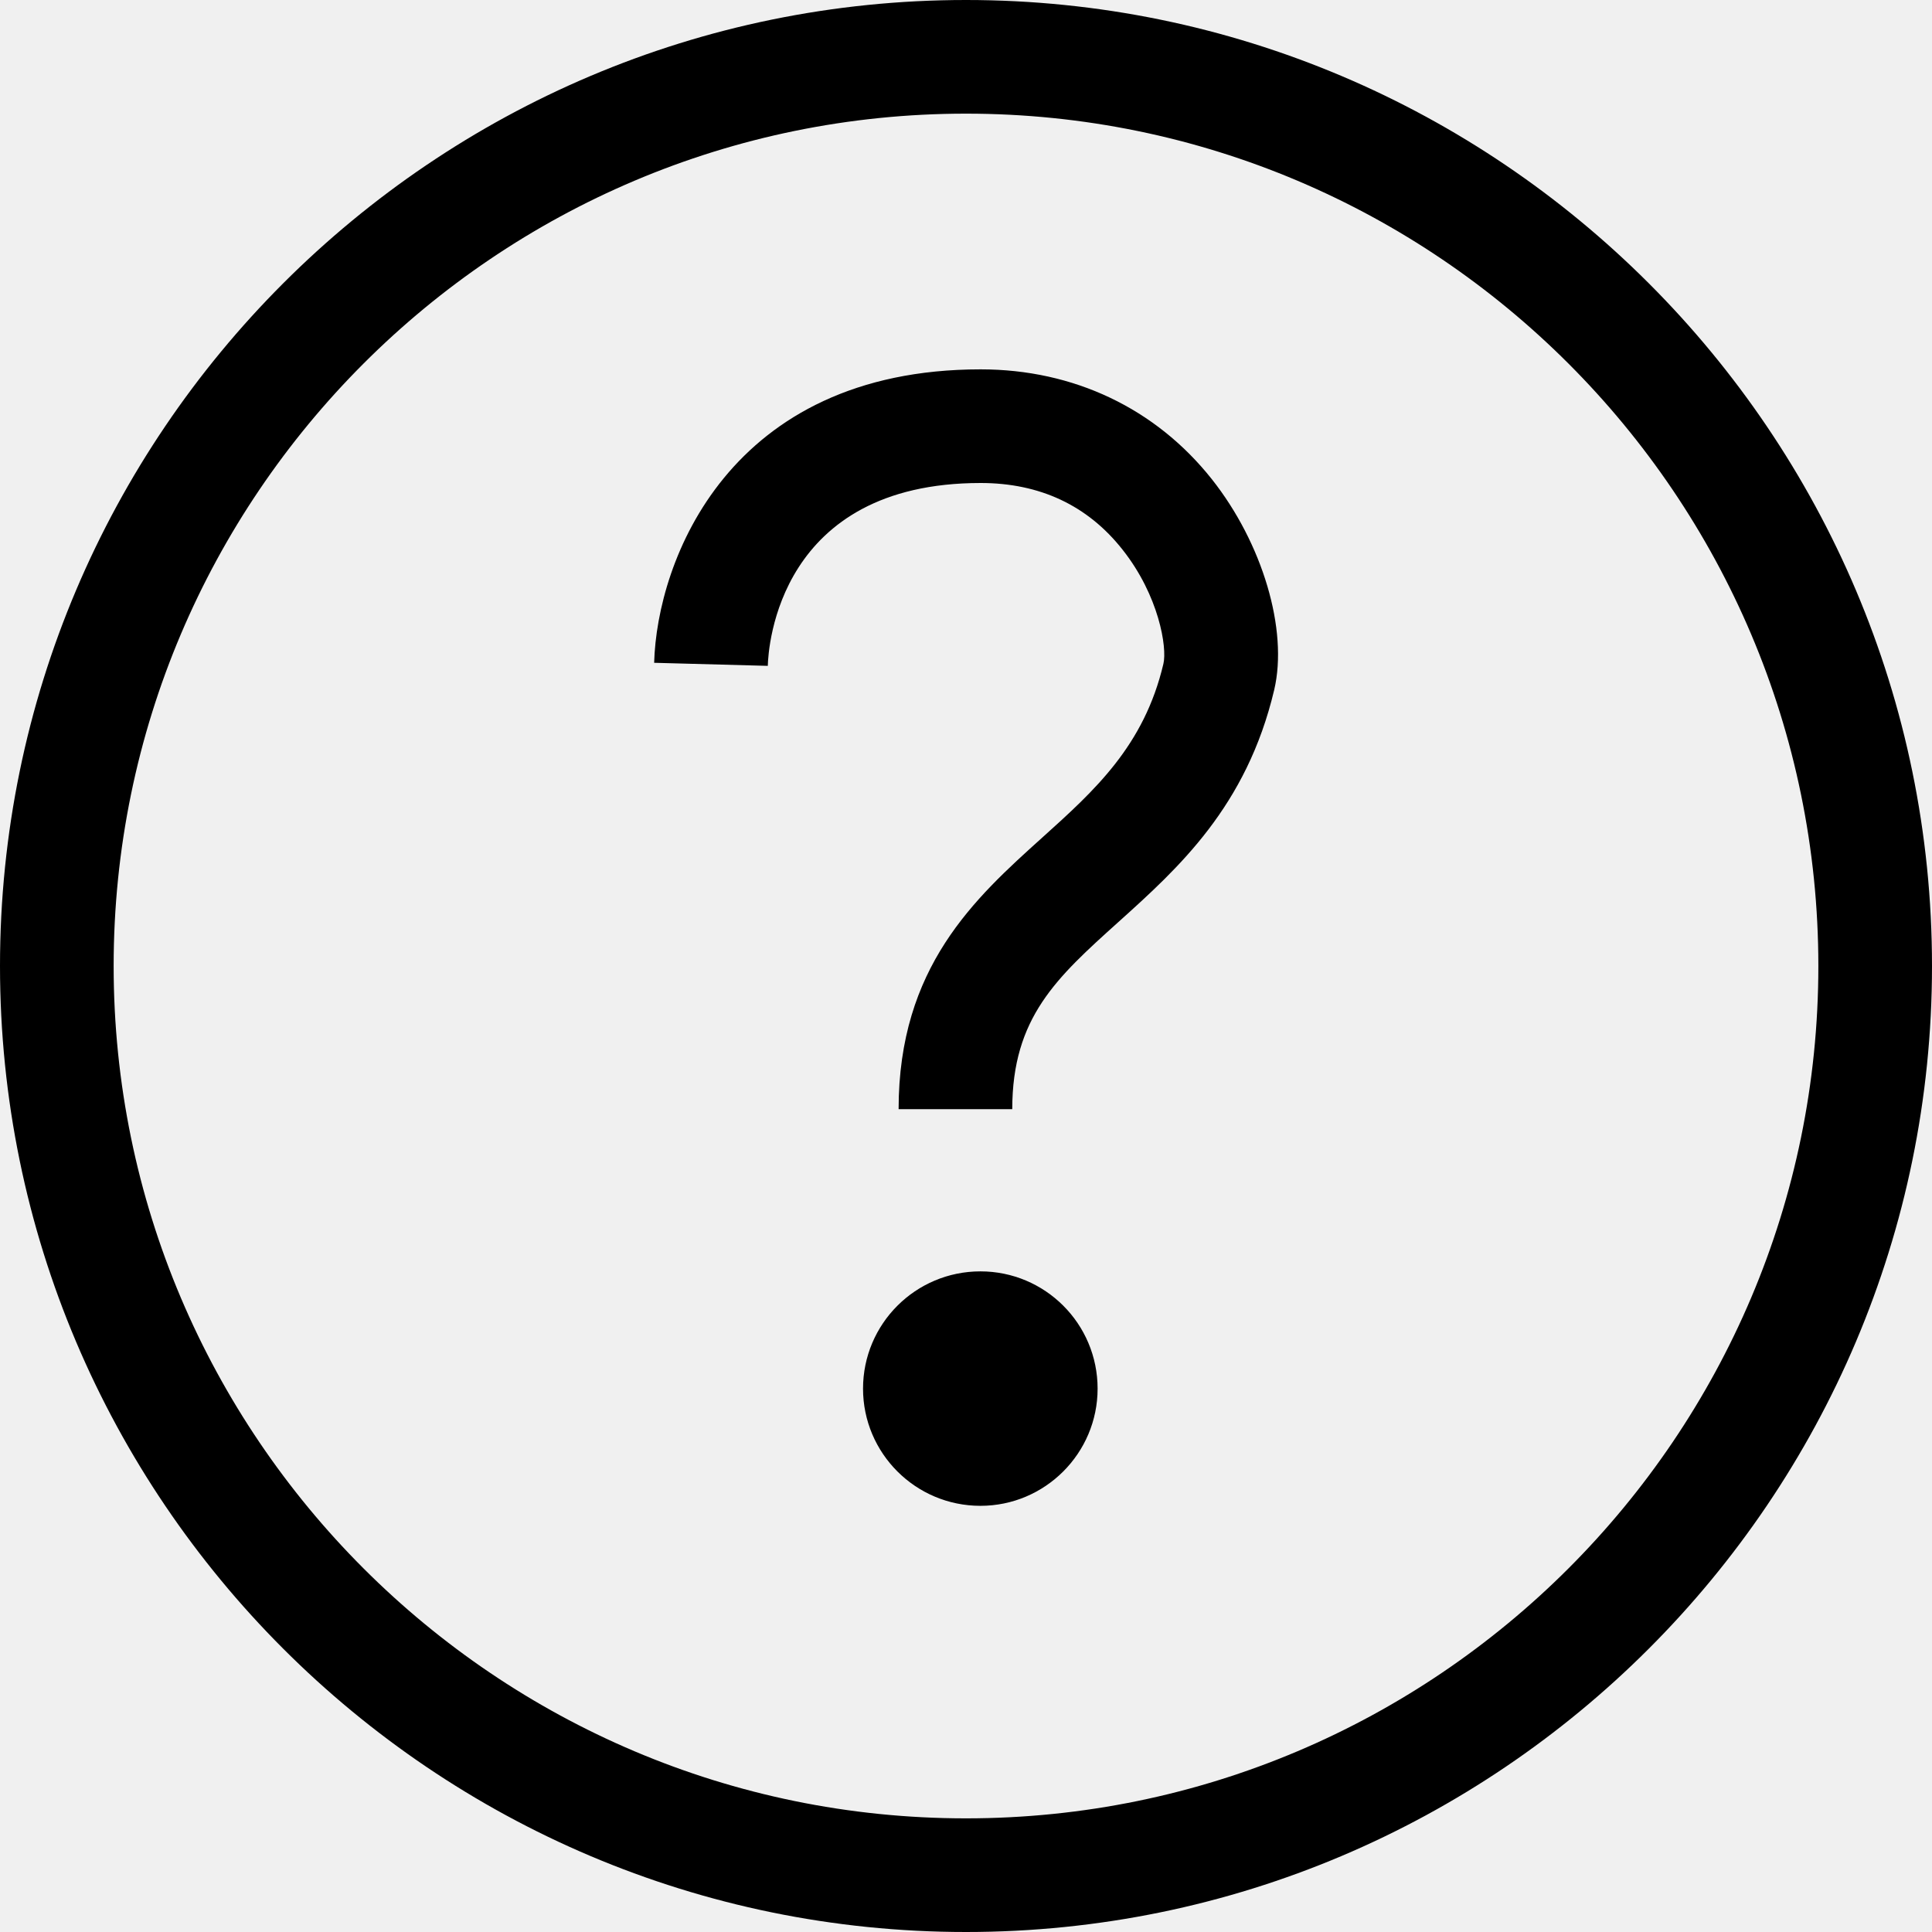
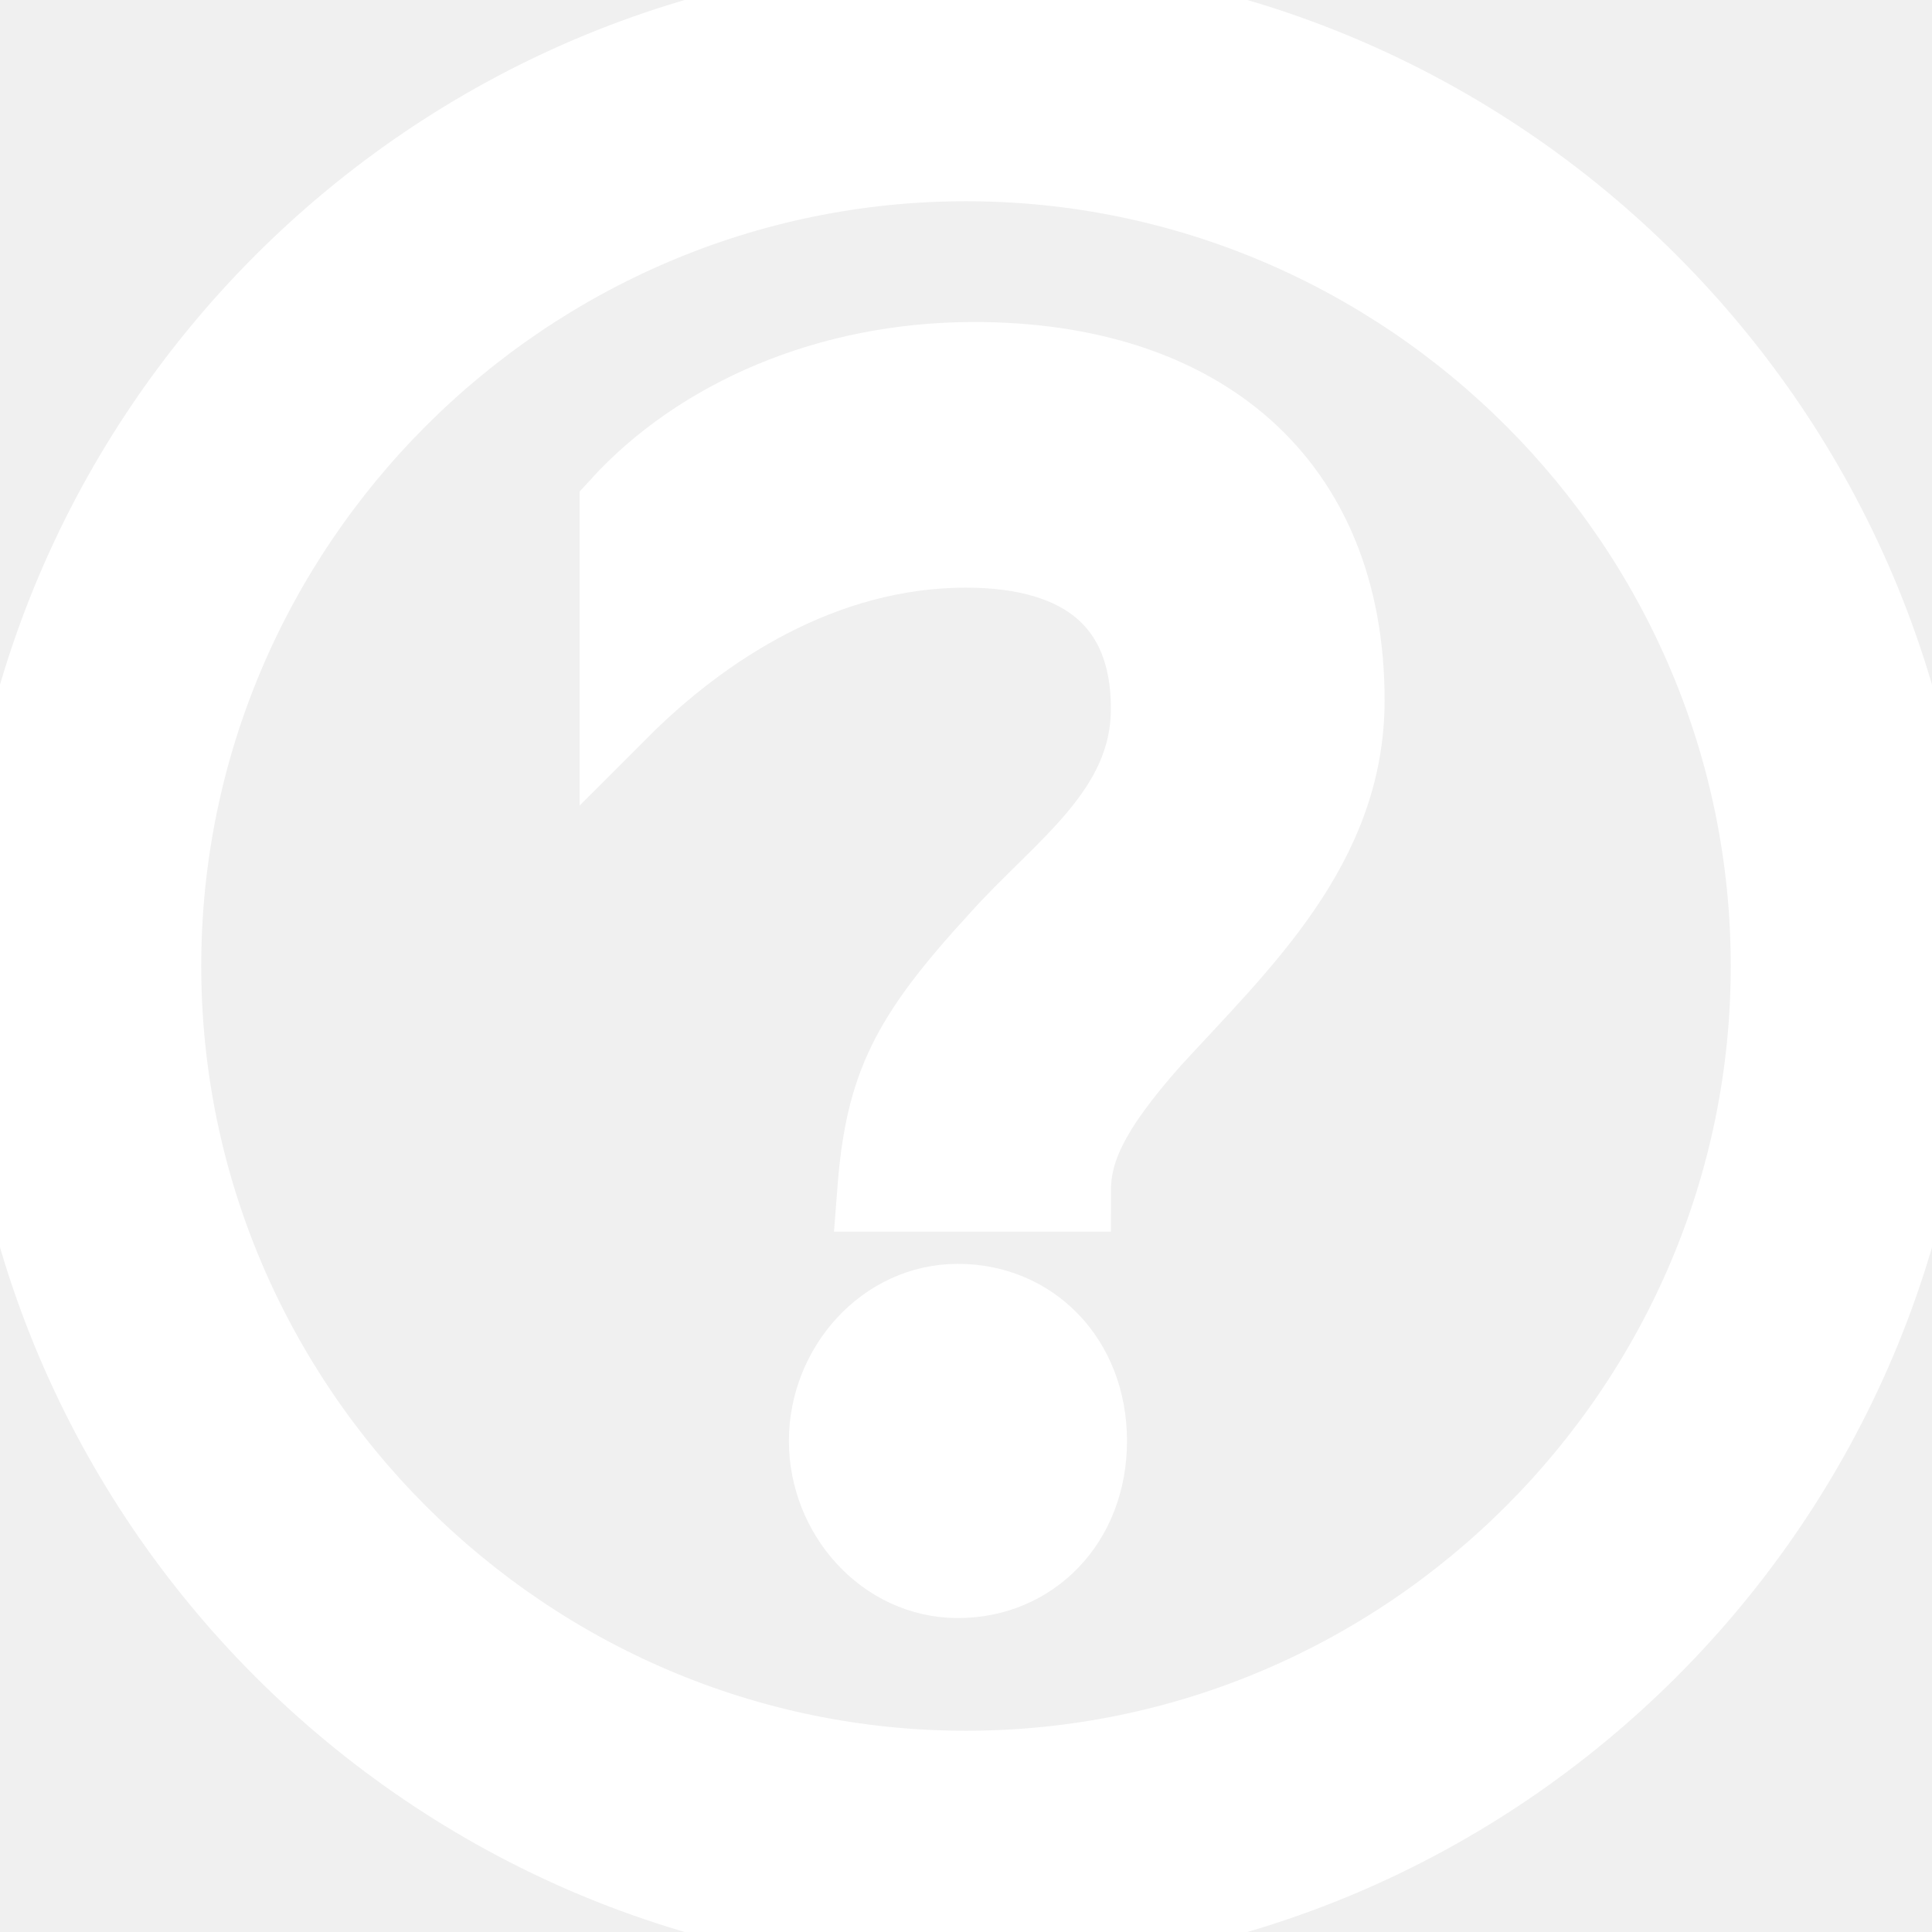
- <svg xmlns="http://www.w3.org/2000/svg" width="800px" height="800px" viewBox="0 0 17 17" version="1.1">
-   <g>
- </g>
-   <path d="M8.5 0c-4.687 0-8.5 3.813-8.5 8.5s3.813 8.5 8.5 8.5 8.5-3.813 8.5-8.5-3.813-8.5-8.5-8.5zM8.5 16c-4.136 0-7.5-3.364-7.5-7.5s3.364-7.5 7.5-7.5 7.5 3.364 7.5 7.5-3.364 7.5-7.5 7.5zM9.658 12.219c0 0.568-0.462 1.031-1.031 1.031-0.571 0-1.033-0.463-1.033-1.031 0-0.57 0.462-1.032 1.033-1.032 0.569 0 1.031 0.461 1.031 1.032zM10.662 4.215c0.448 0.565 0.674 1.328 0.55 1.855-0.243 1.027-0.842 1.567-1.371 2.043-0.543 0.489-0.934 0.84-0.934 1.647h-1c0-1.251 0.671-1.856 1.264-2.39 0.461-0.415 0.896-0.807 1.066-1.529 0.034-0.143-0.039-0.6-0.36-1.005-0.307-0.389-0.728-0.586-1.248-0.586-1.779 0-1.869 1.444-1.873 1.609l-1-0.027c0.024-0.893 0.655-2.582 2.873-2.582 0.818 0 1.539 0.343 2.033 0.965z" fill="#000000" />
+ <svg xmlns="http://www.w3.org/2000/svg" fill="#ffffff" height="64px" width="64px" version="1.1" id="XMLID_281_" viewBox="0 0 24 24" xml:space="preserve" stroke="#ffffff">
+   <g id="SVGRepo_bgCarrier" stroke-width="0" />
+   <g id="SVGRepo_tracerCarrier" stroke-linecap="round" stroke-linejoin="round" />
+   <g id="SVGRepo_iconCarrier">
+     <g>
+       <path d="M12,24C5.4,24,0,18.6,0,12S5.4,0,12,0s12,5.4,12,12S18.6,24,12,24z M12,2C6.5,2,2,6.5,2,12s4.5,10,10,10s10-4.5,10-10 S17.5,2,12,2z" />
+     </g>
+     <g>
+       <path d="M12.4,11.7c-1.1,1.2-1.4,1.8-1.5,3.1h2.4c0-0.5,0.2-1,1-1.9c1.1-1.2,2.4-2.4,2.4-4.2c0-2.7-1.8-4.2-4.6-4.2 c-1.8,0-3.4,0.7-4.4,1.8v2.5c1-1,2.5-2,4.3-2c1.5,0,2.3,0.7,2.3,2S13.2,10.8,12.4,11.7z M10.3,17.9c0,0.9,0.7,1.7,1.6,1.7 s1.6-0.7,1.6-1.7s-0.7-1.7-1.6-1.7S10.3,17,10.3,17.9z" />
+     </g>
+   </g>
</svg>
